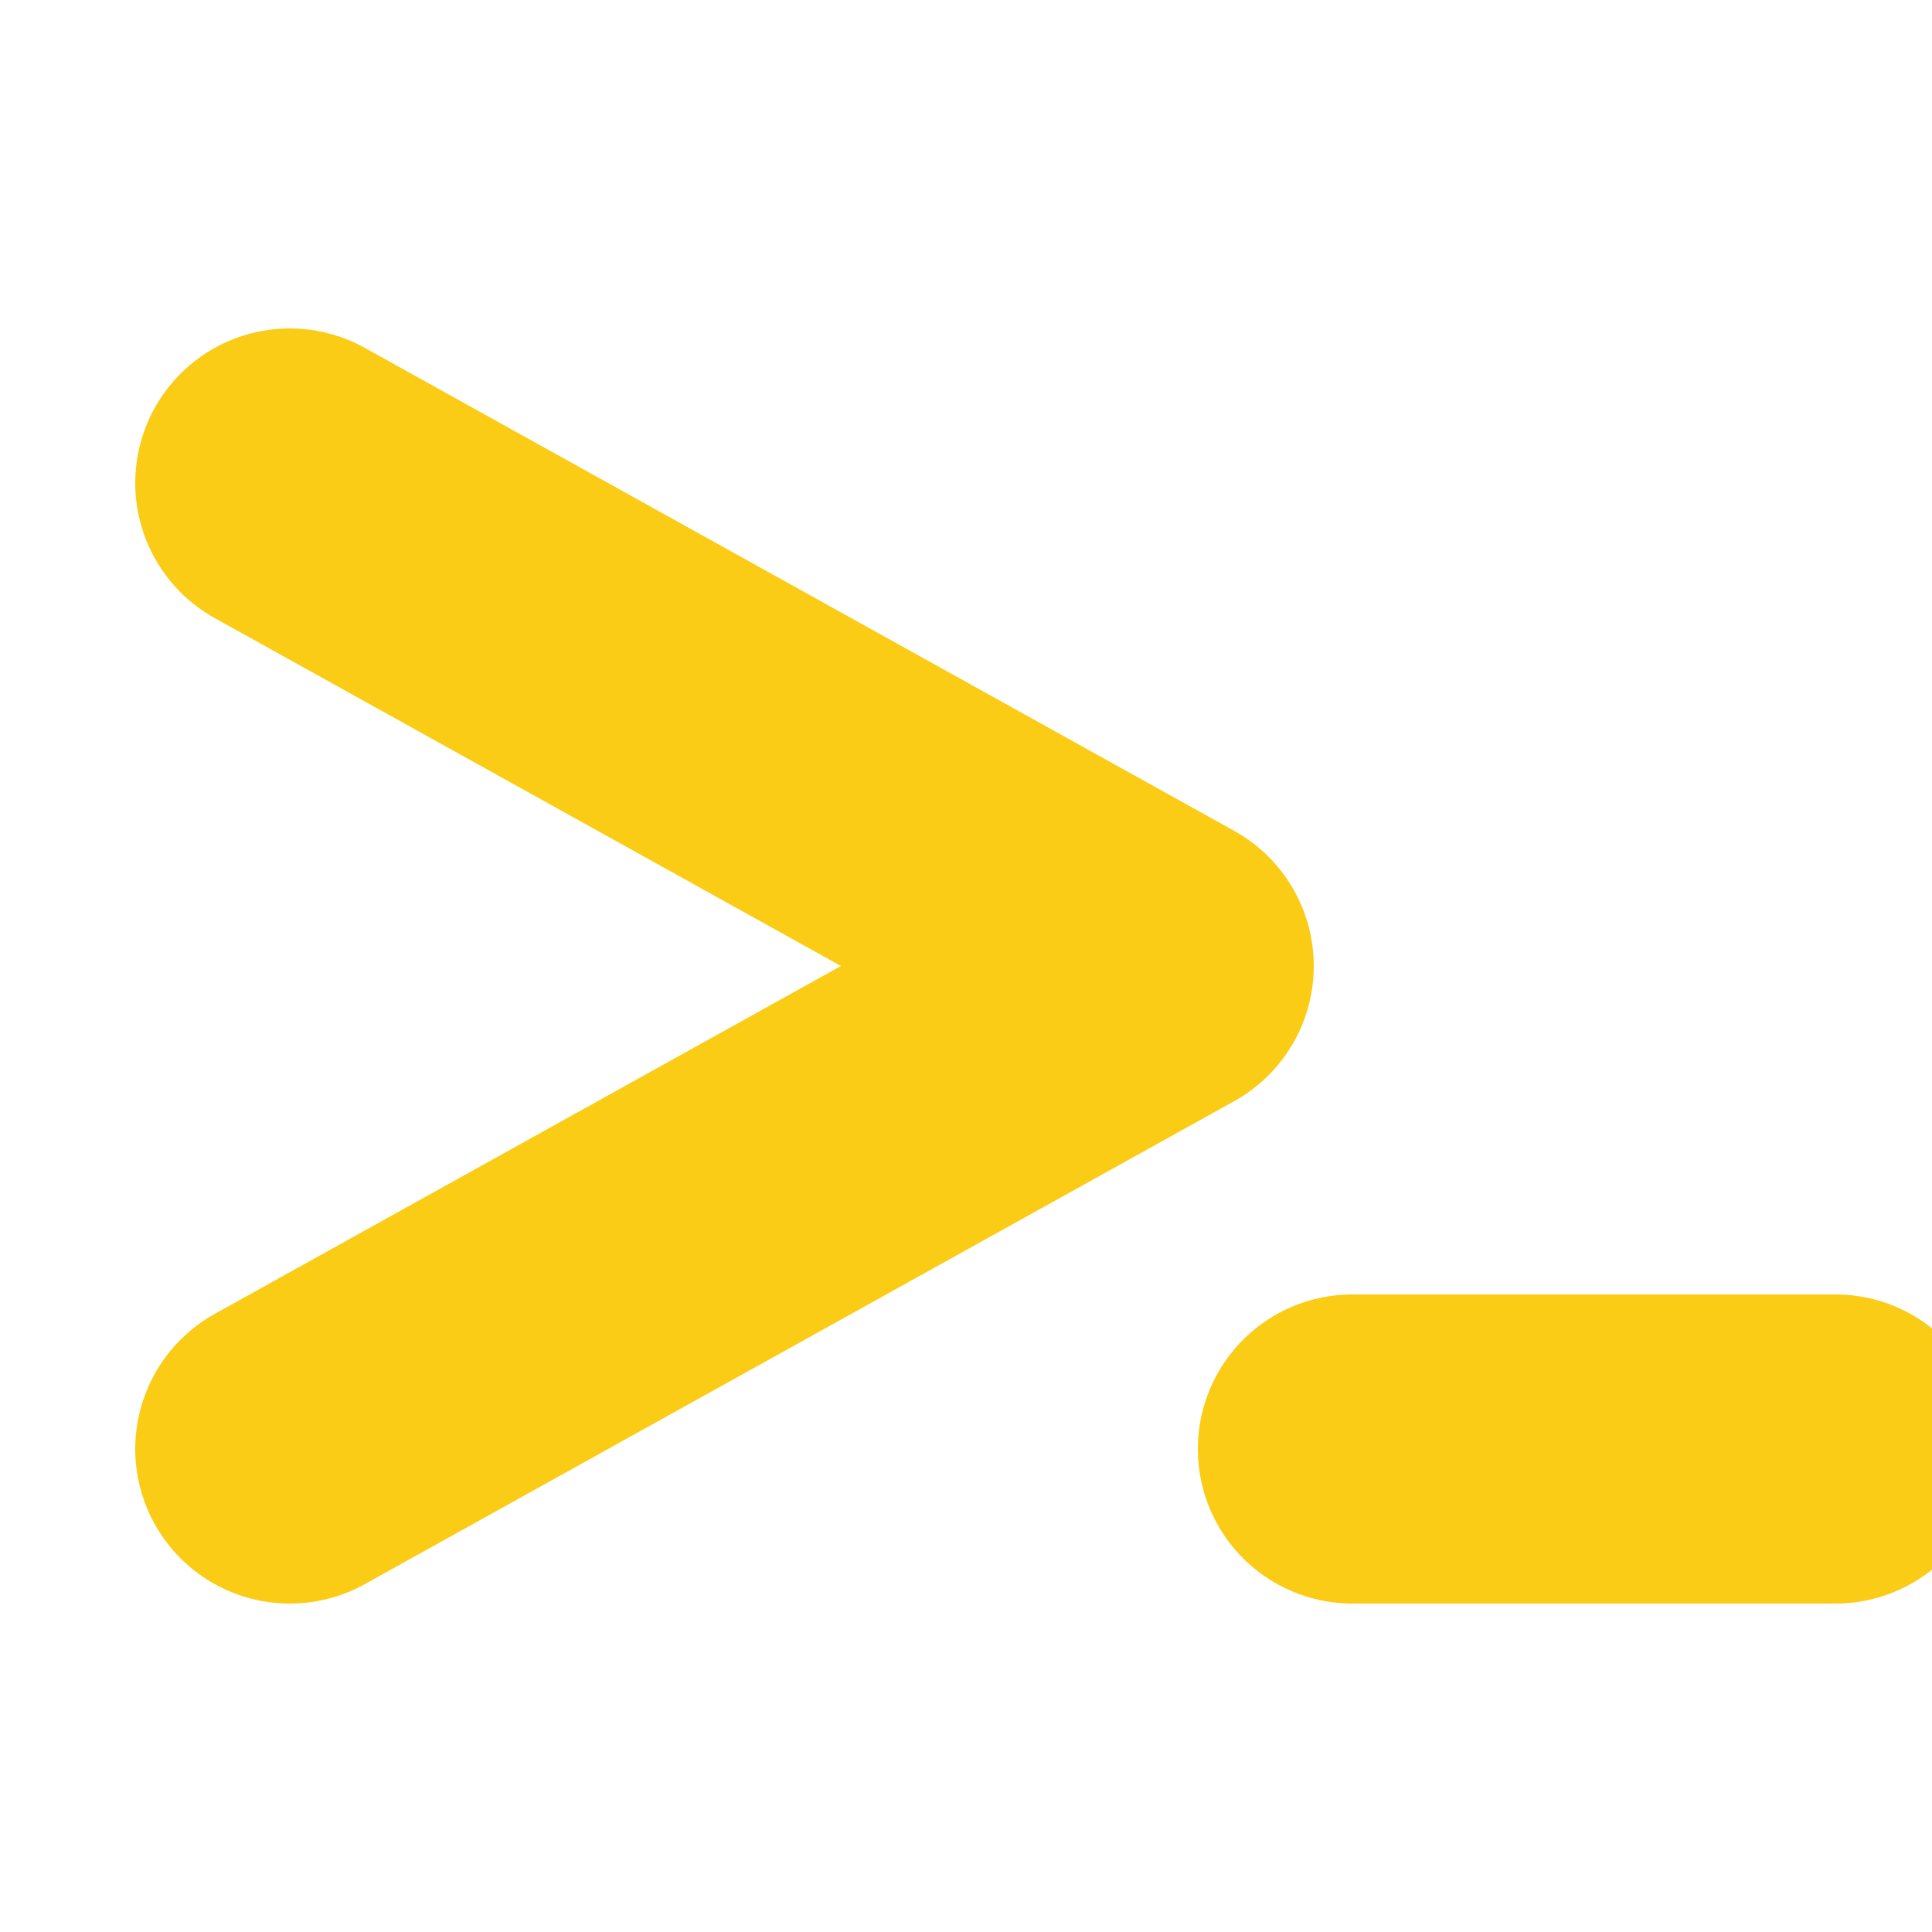
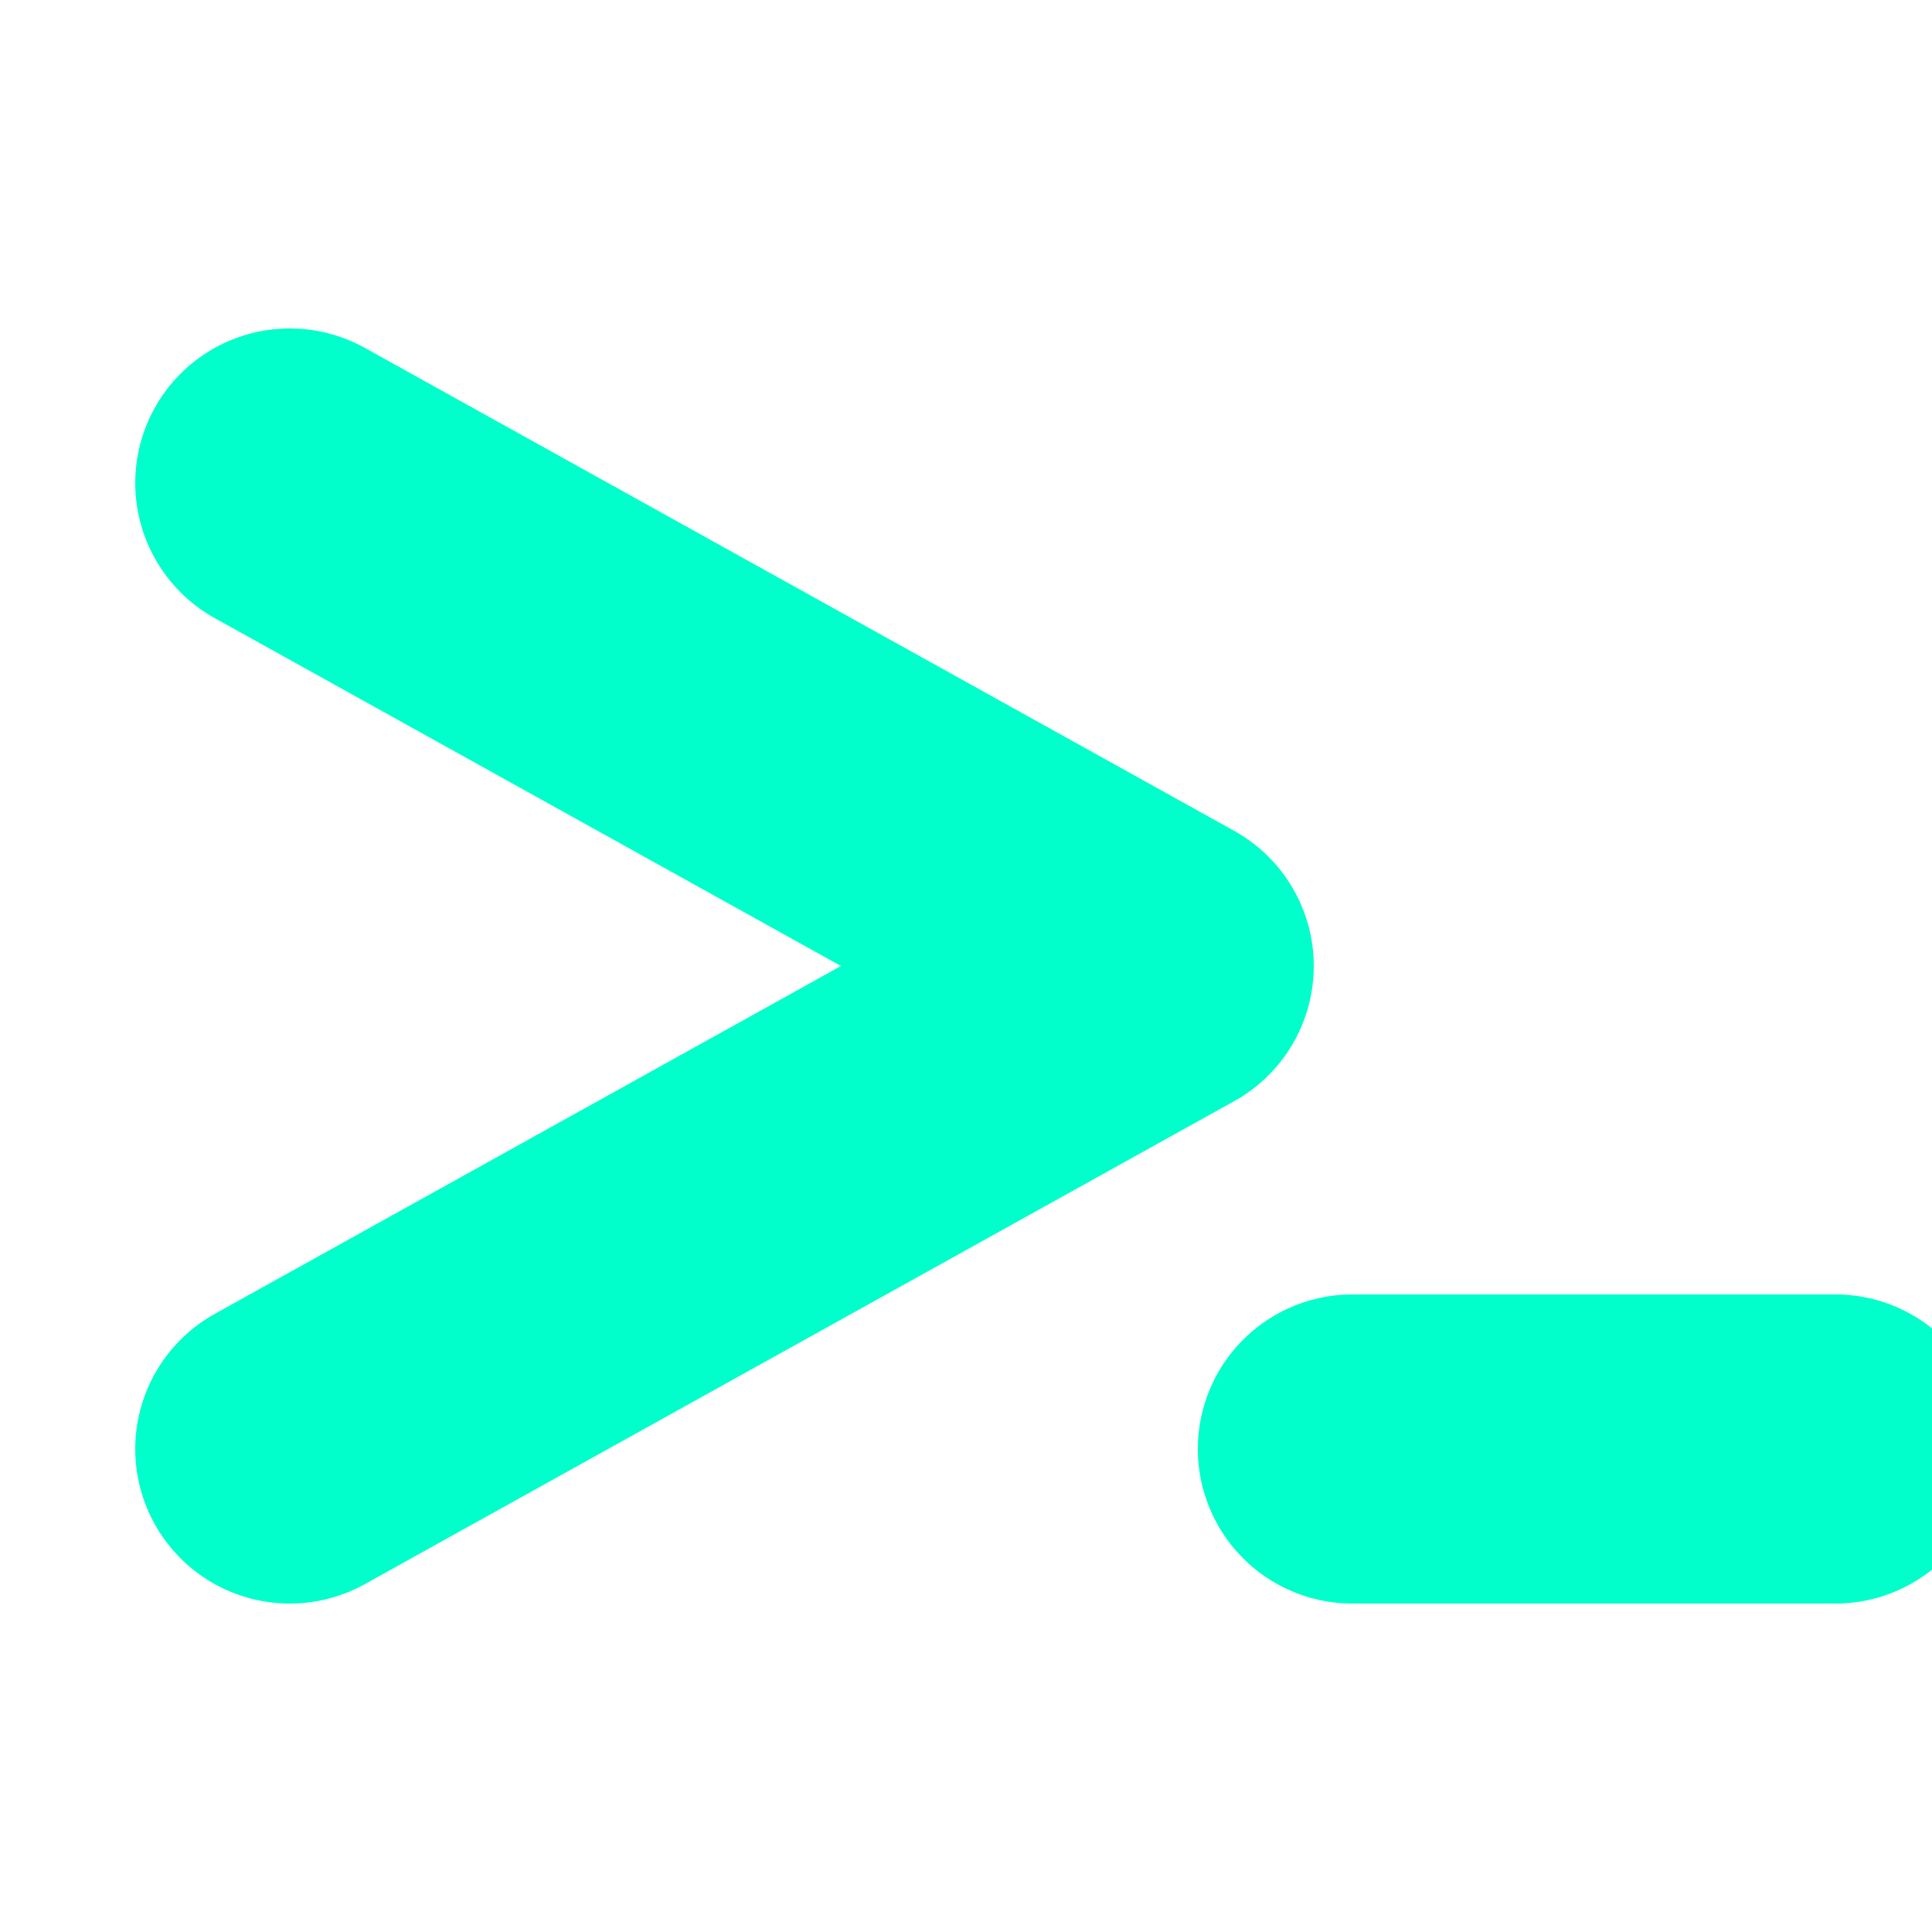
<svg xmlns="http://www.w3.org/2000/svg" viewBox="0 0 100 100">
-   <path d="M15 25 L60 50 L15 75" fill="none" stroke="#facc15" stroke-width="16" stroke-linecap="round" stroke-linejoin="round" />
-   <line x1="70" y1="75" x2="95" y2="75" stroke="#facc15" stroke-width="16" stroke-linecap="round" />
+   <path d="M15 25 L60 50 L15 75" fill="none" stroke="#00ffca" stroke-width="16" stroke-linecap="round" stroke-linejoin="round" />
+   <line x1="70" y1="75" x2="95" y2="75" stroke="#00ffca" stroke-width="16" stroke-linecap="round" />
</svg>
